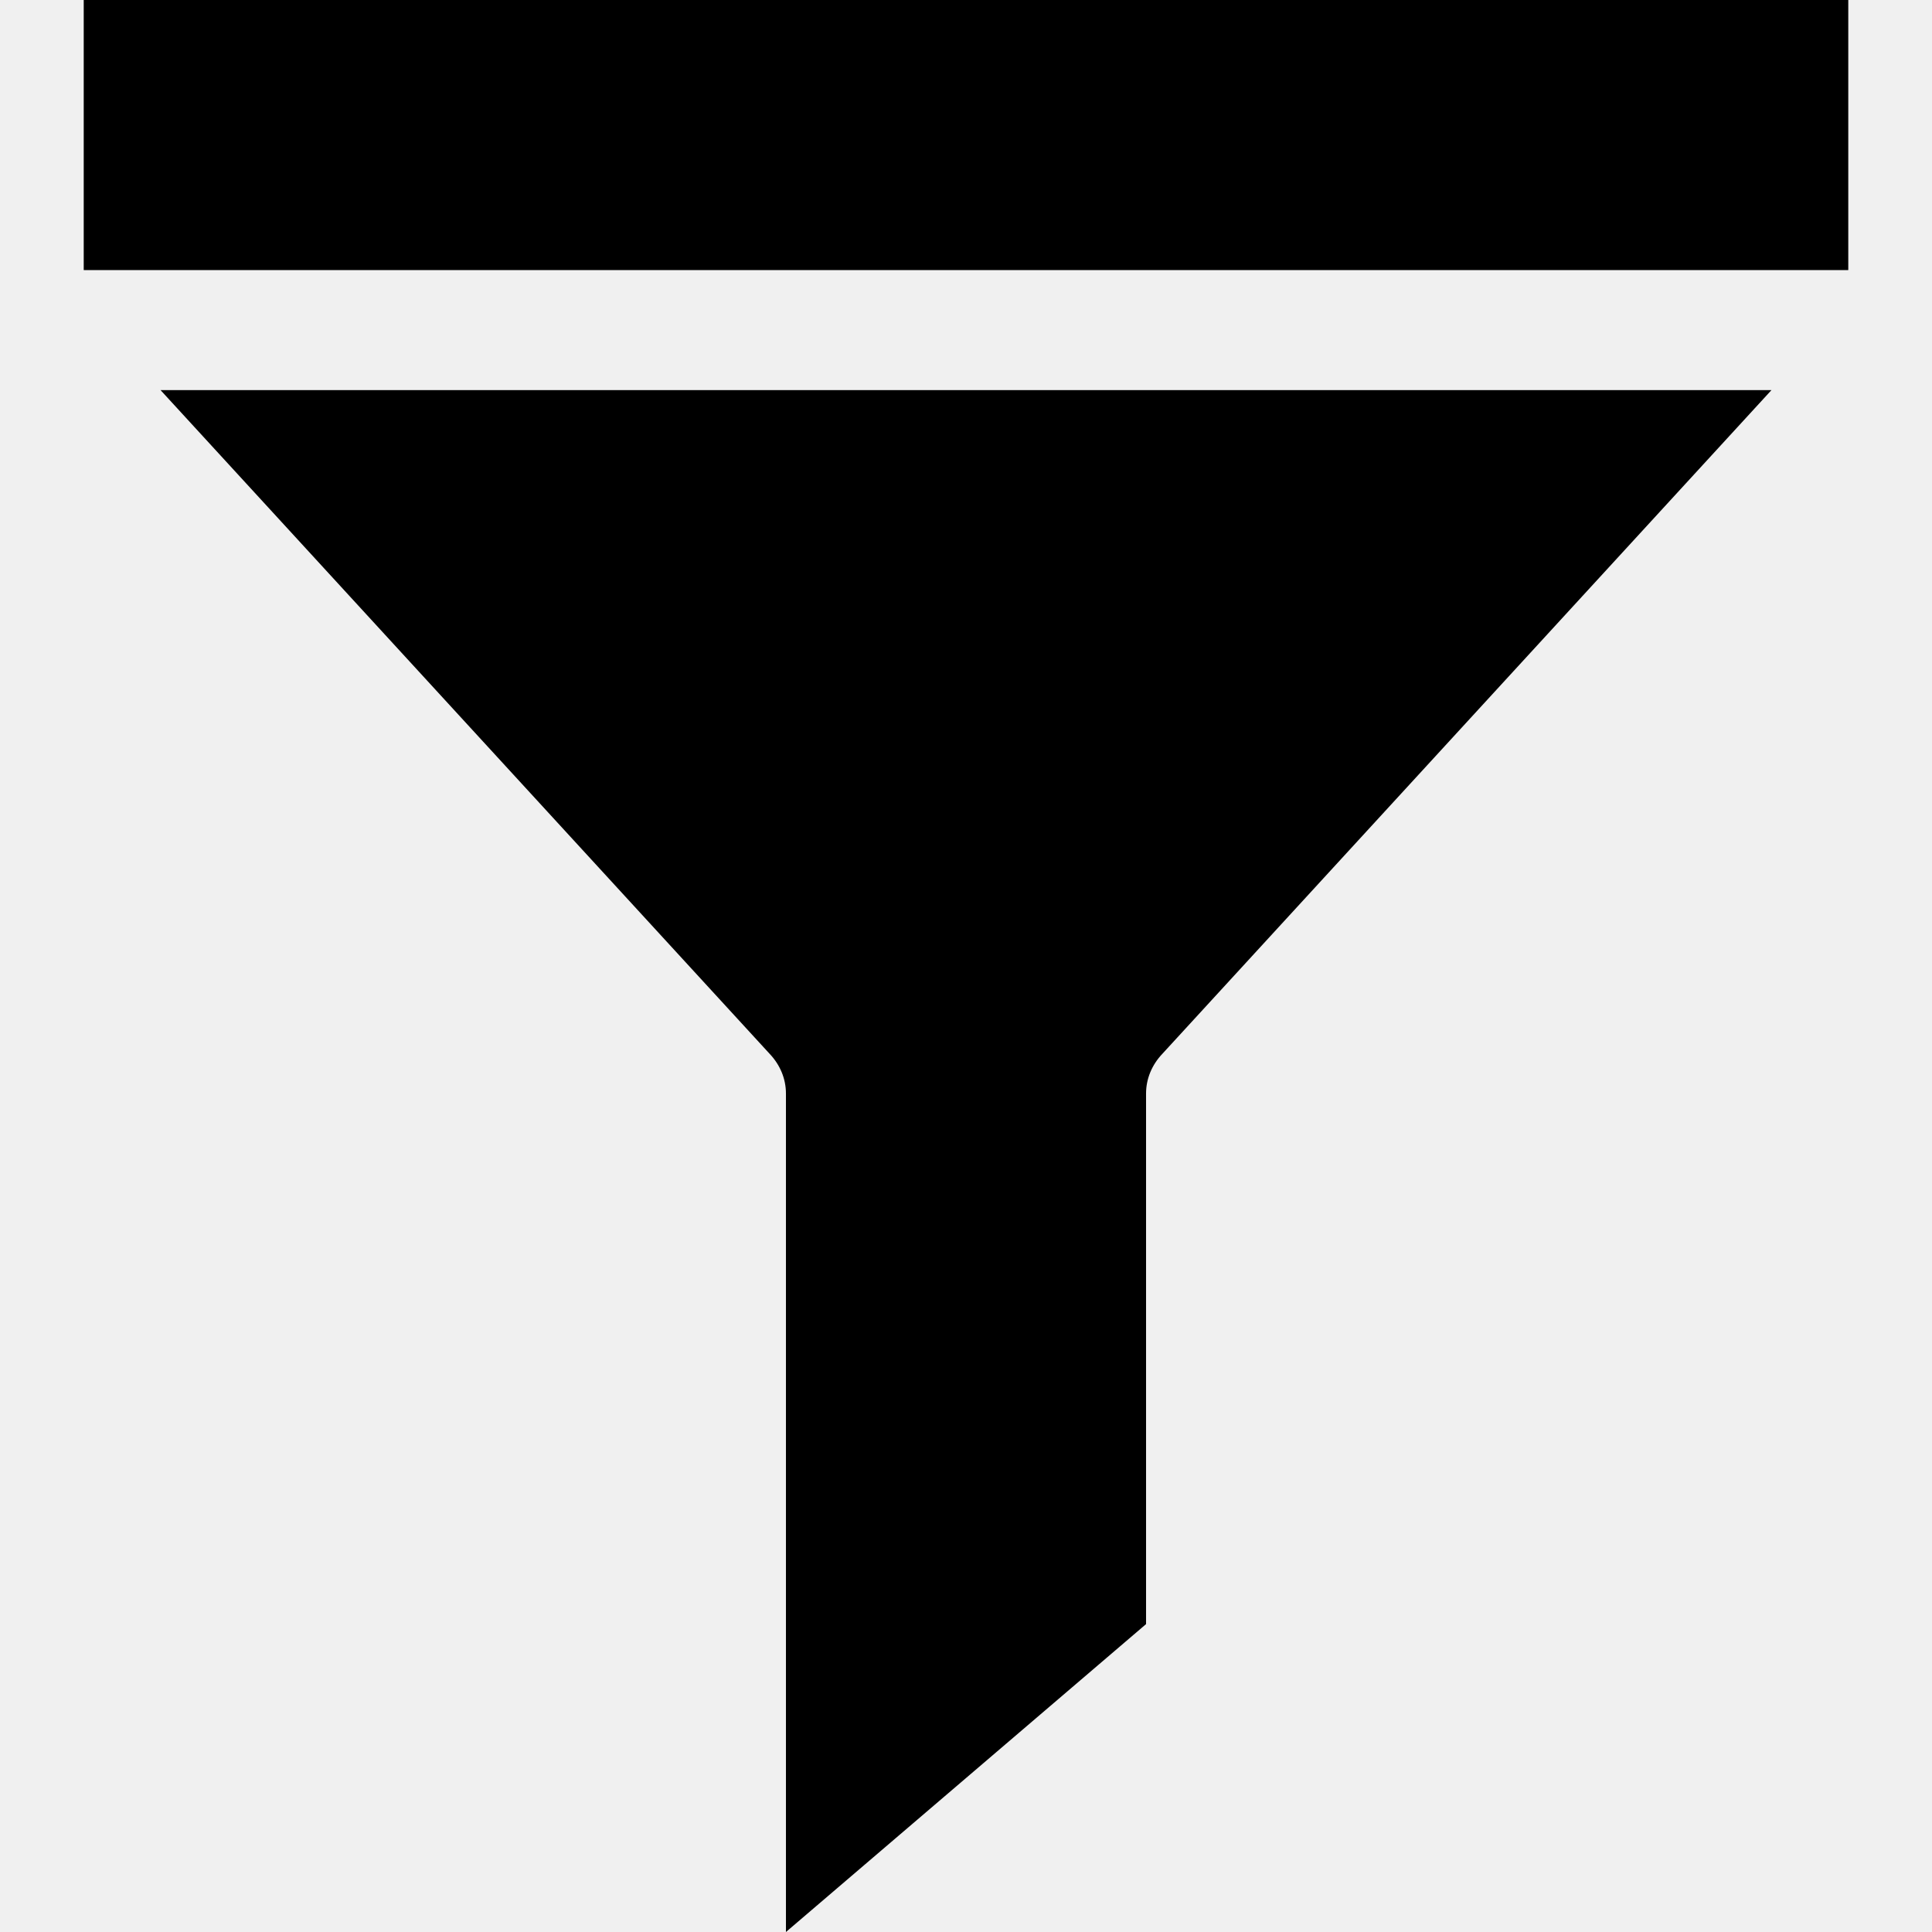
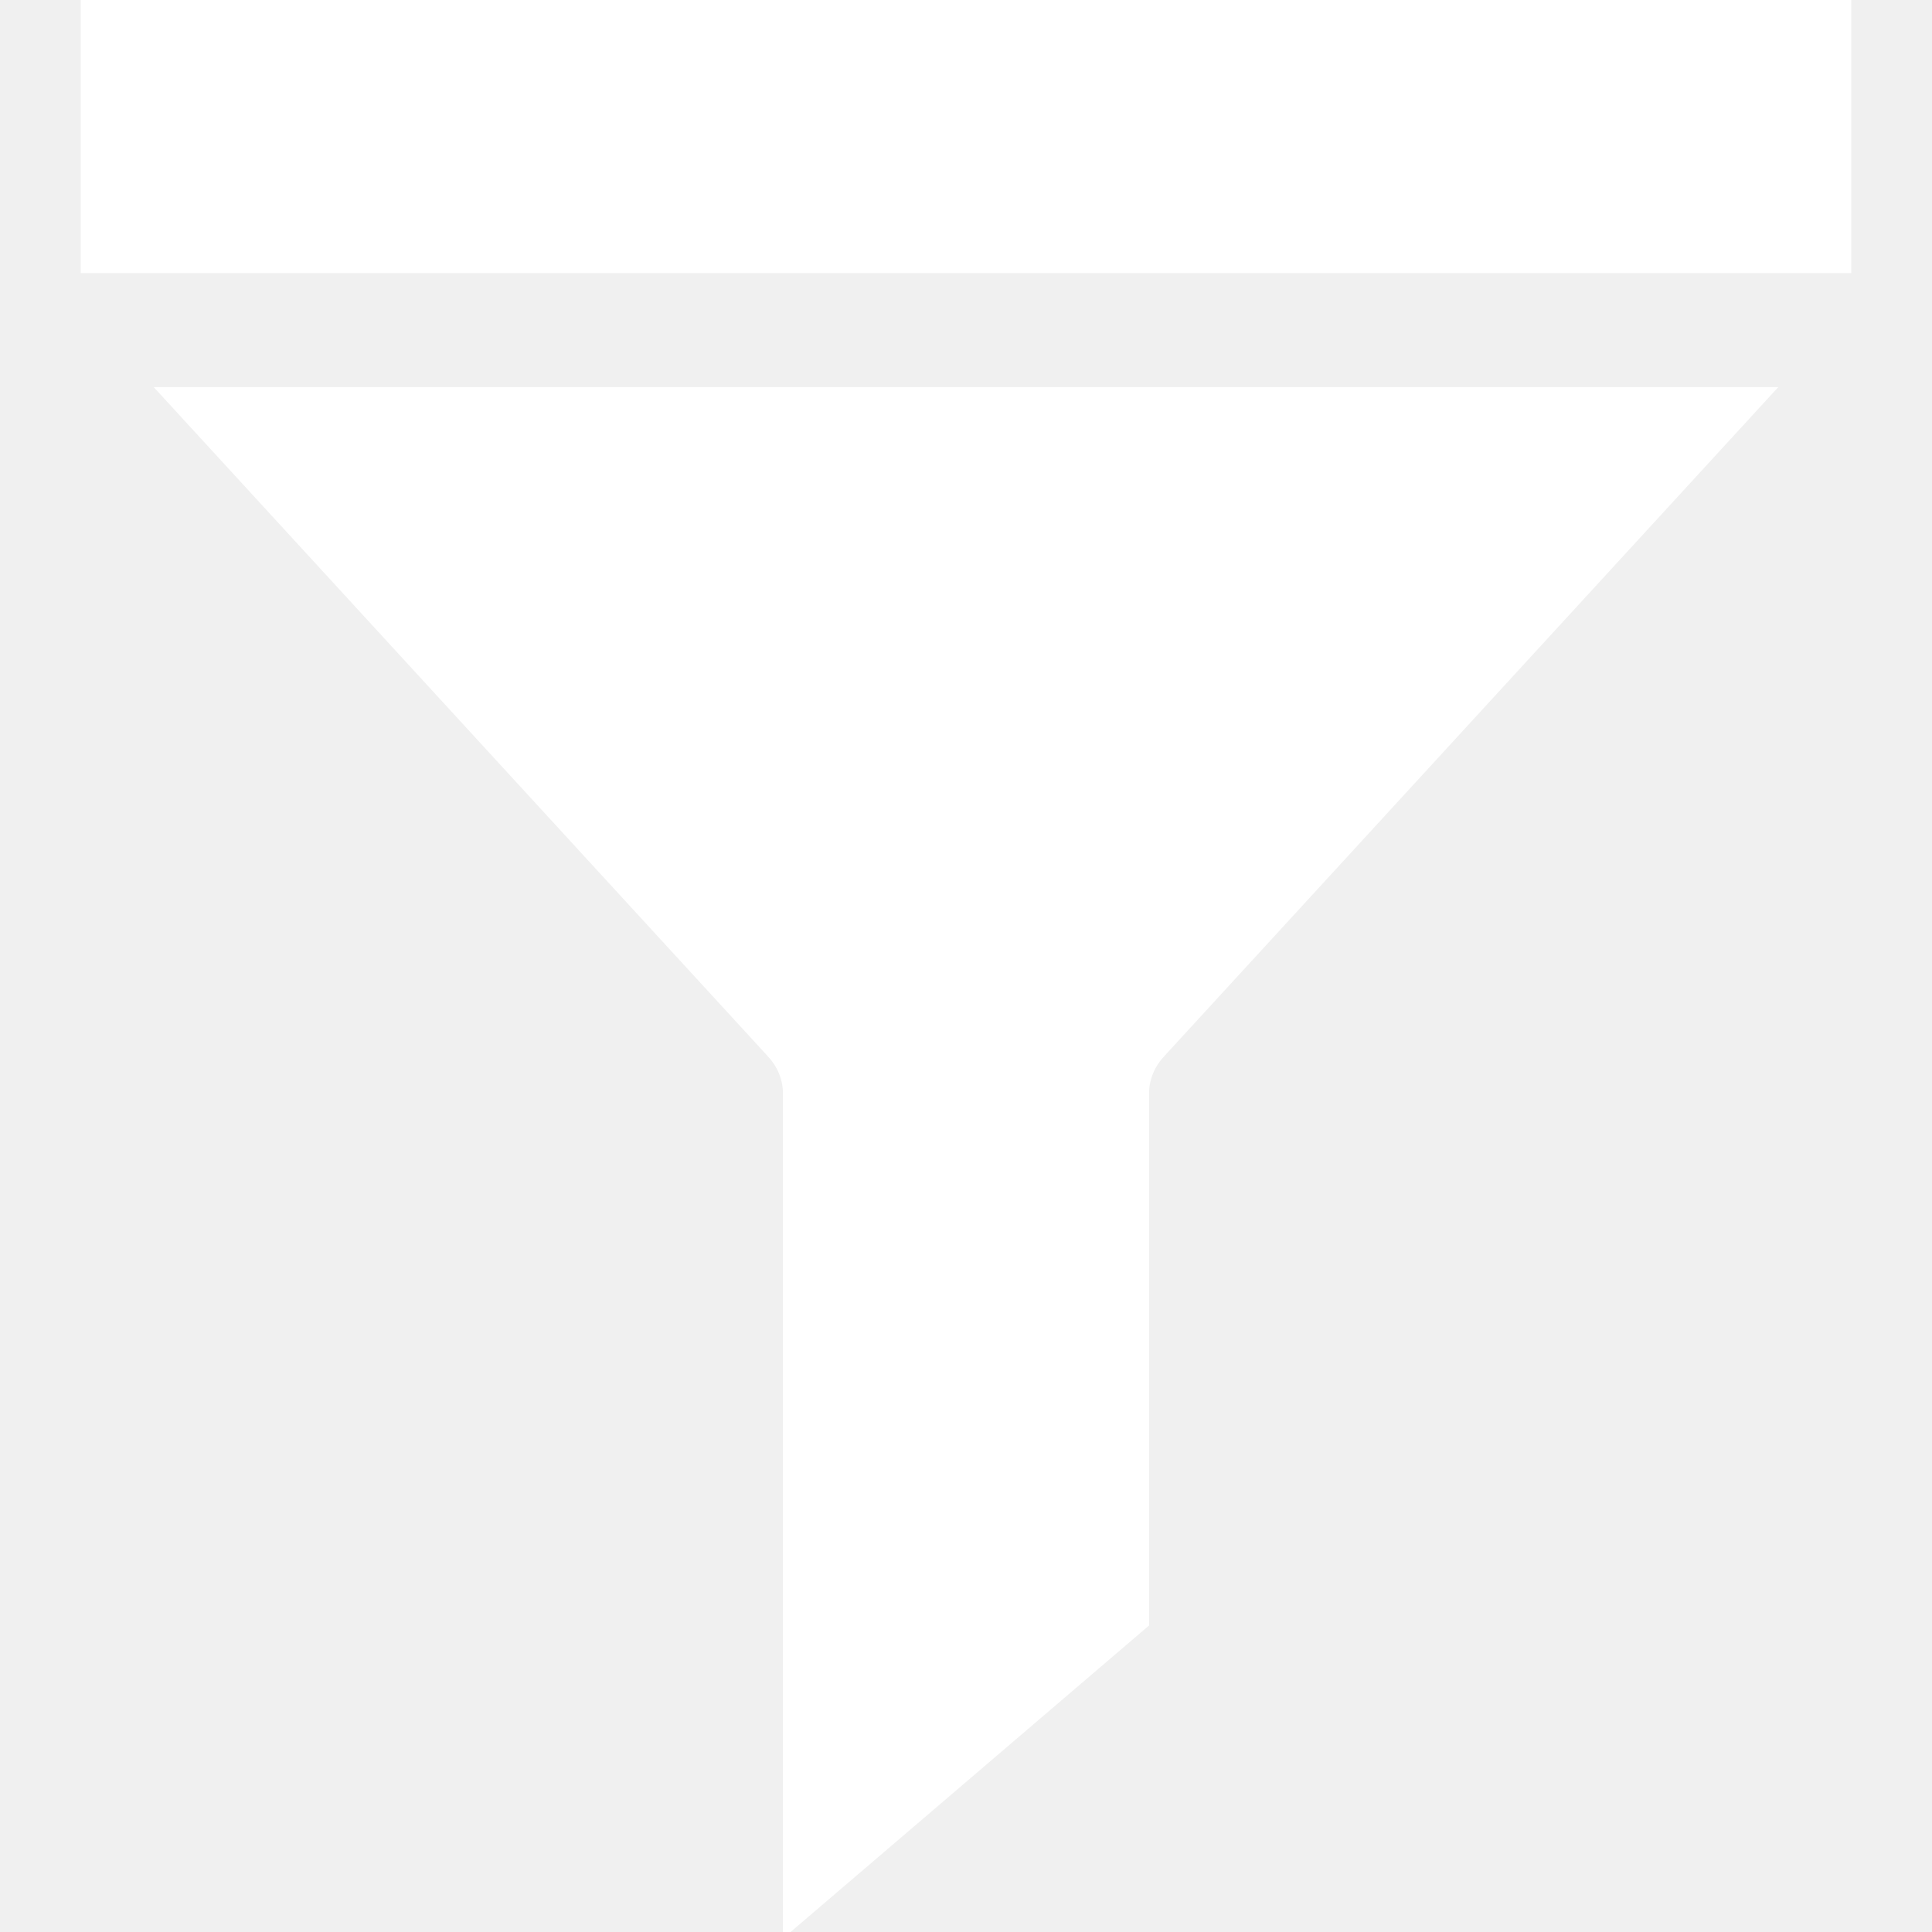
<svg xmlns="http://www.w3.org/2000/svg" version="1.1" id="Capa_1" x="0px" y="0px" viewBox="0 0 321.9 321.9" style="enable-background:new 0 0 321.9 321.9;" xml:space="preserve">
  <g>
    <g>
      <g>
-         <path d="M128.25,175.6c1.7,1.8,2.7,4.1,2.7,6.6v139.7l60-51.3v-88.4c0-2.5,1-4.8,2.7-6.6L295.15,65H26.75L128.25,175.6z" />
-         <rect x="13.95" y="0" width="294" height="45" />
+         <path stroke="white" fill="white" d="M128.25,175.6c1.7,1.8,2.7,4.1,2.7,6.6v139.7l60-51.3v-88.4c0-2.5,1-4.8,2.7-6.6L295.15,65H26.75L128.25,175.6z" />
+         <rect stroke="white" fill="white" x="13.95" y="0" width="294" height="45" />
      </g>
    </g>
  </g>
  <g>
</g>
  <g>
</g>
  <g>
</g>
  <g>
</g>
  <g>
</g>
  <g>
</g>
  <g>
</g>
  <g>
</g>
  <g>
</g>
  <g>
</g>
  <g>
</g>
  <g>
</g>
  <g>
</g>
  <g>
</g>
  <g>
</g>
</svg>
